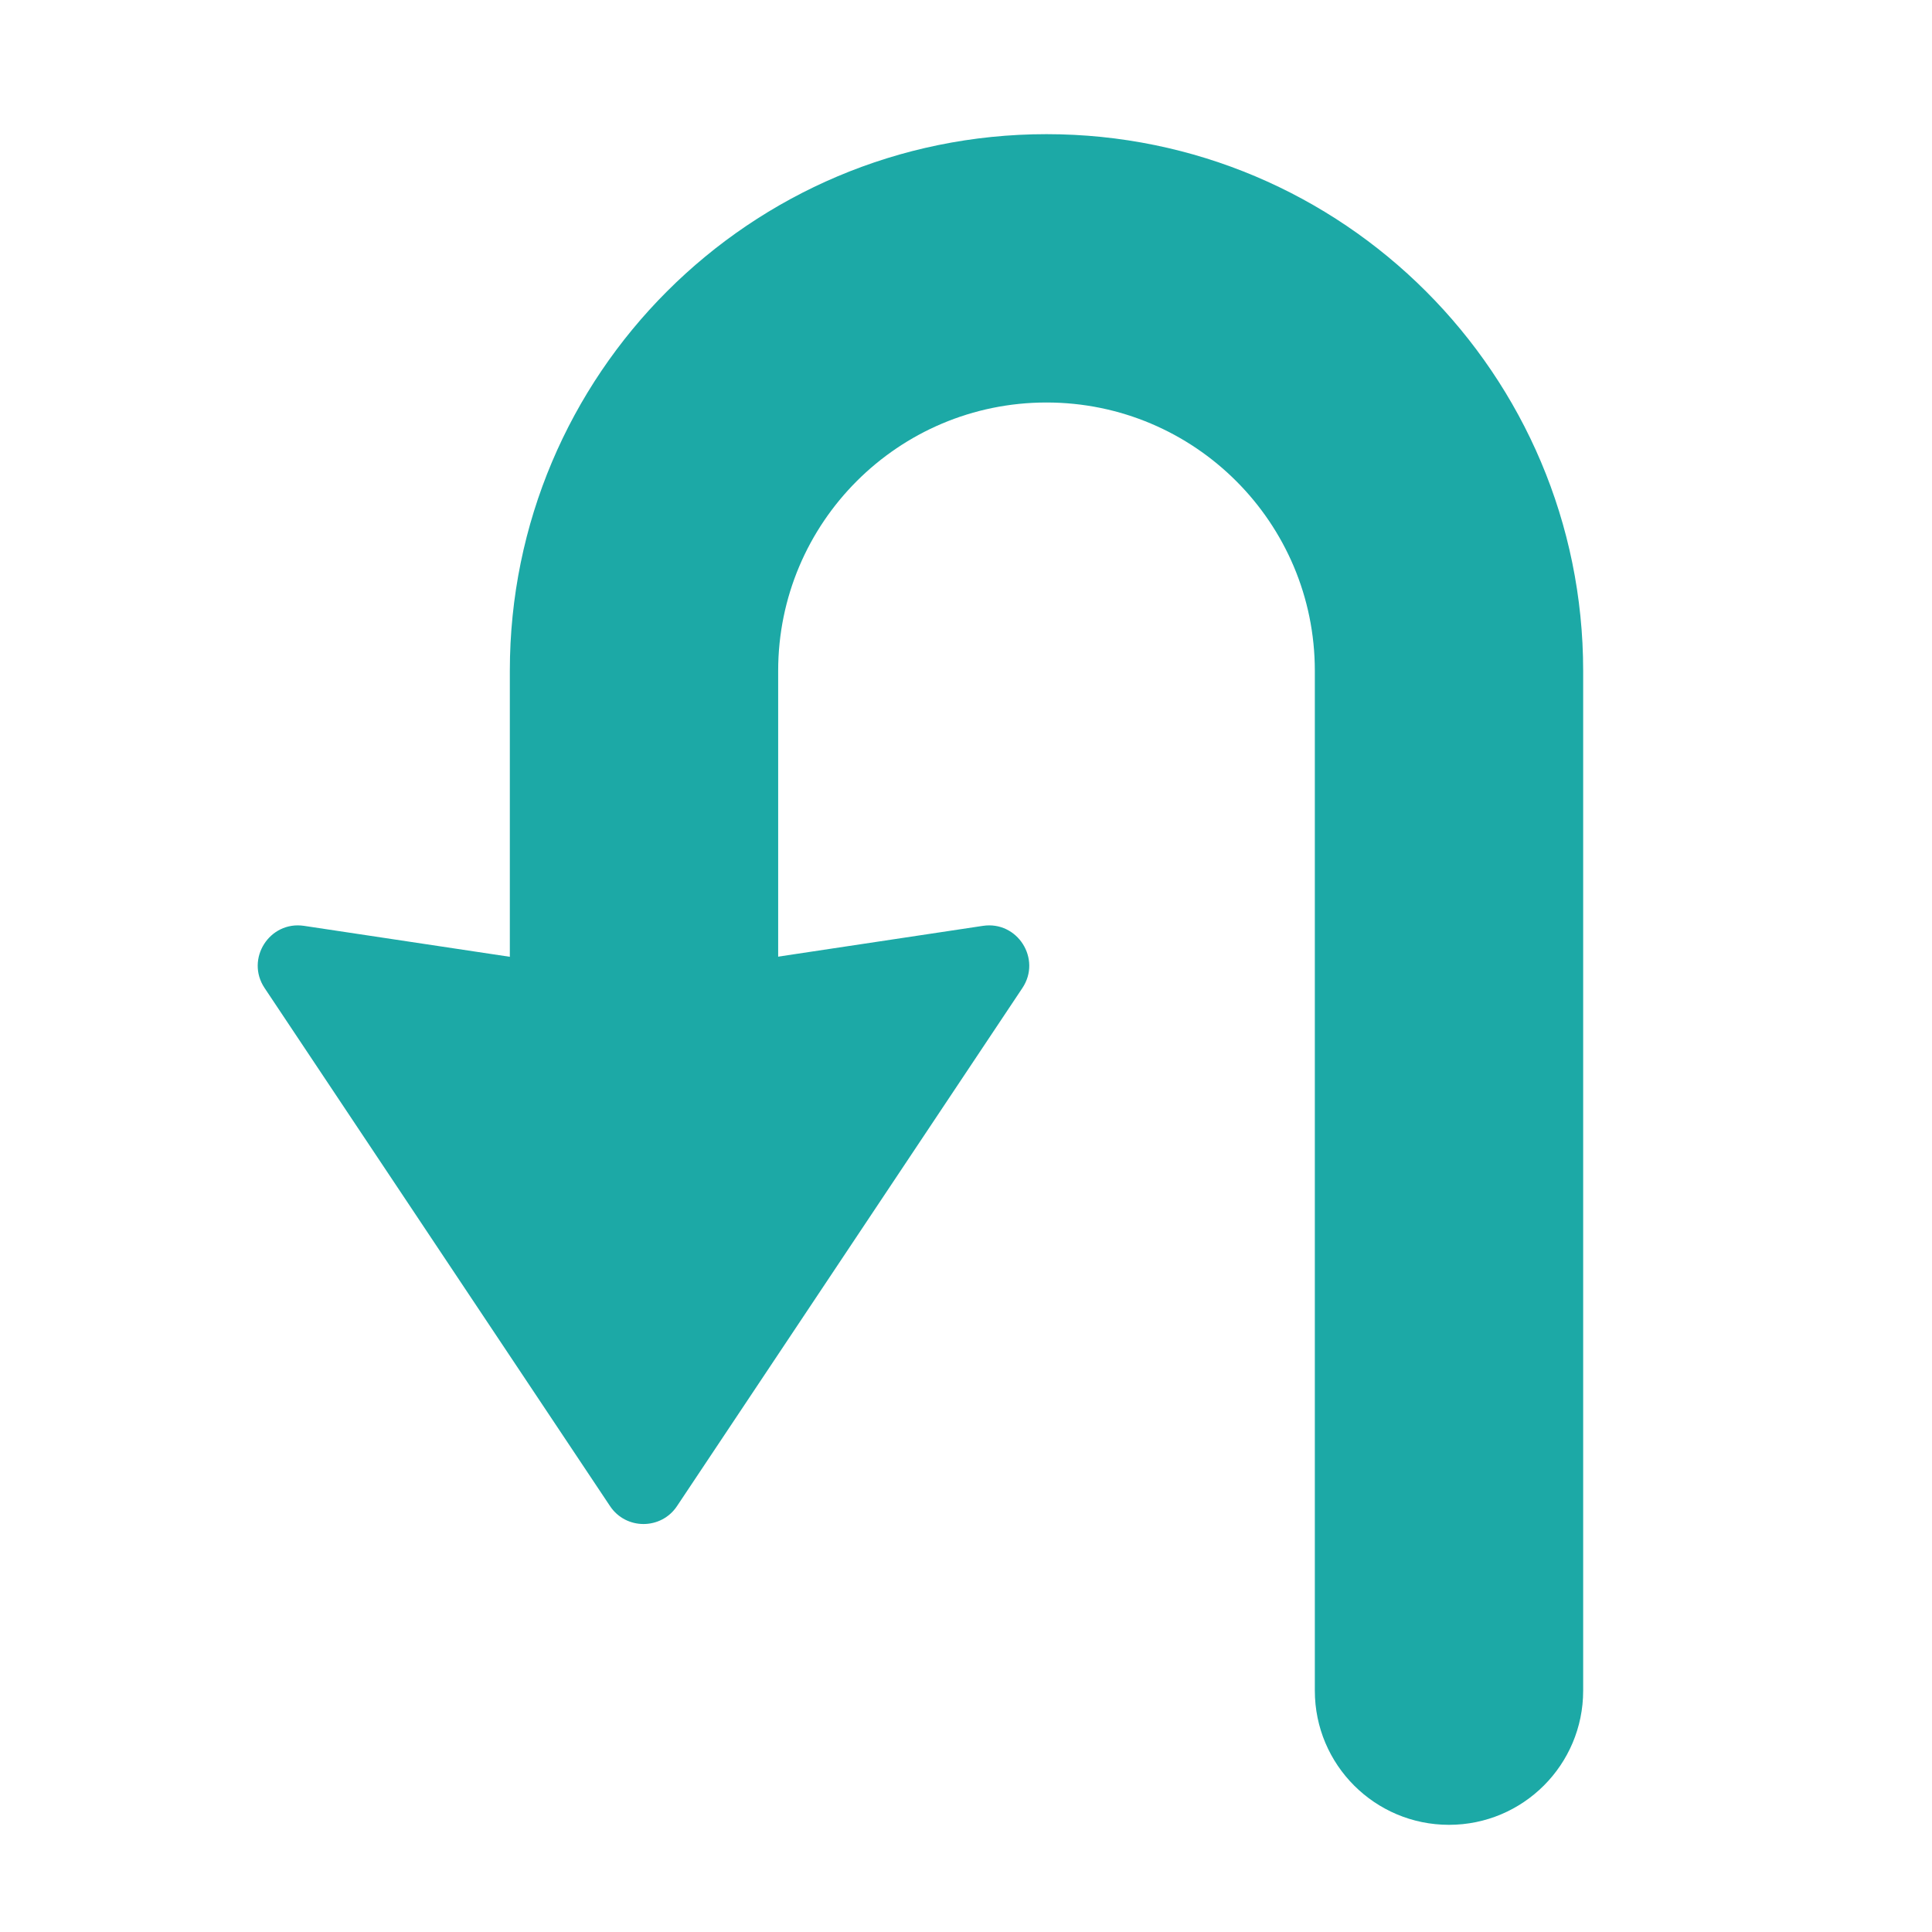
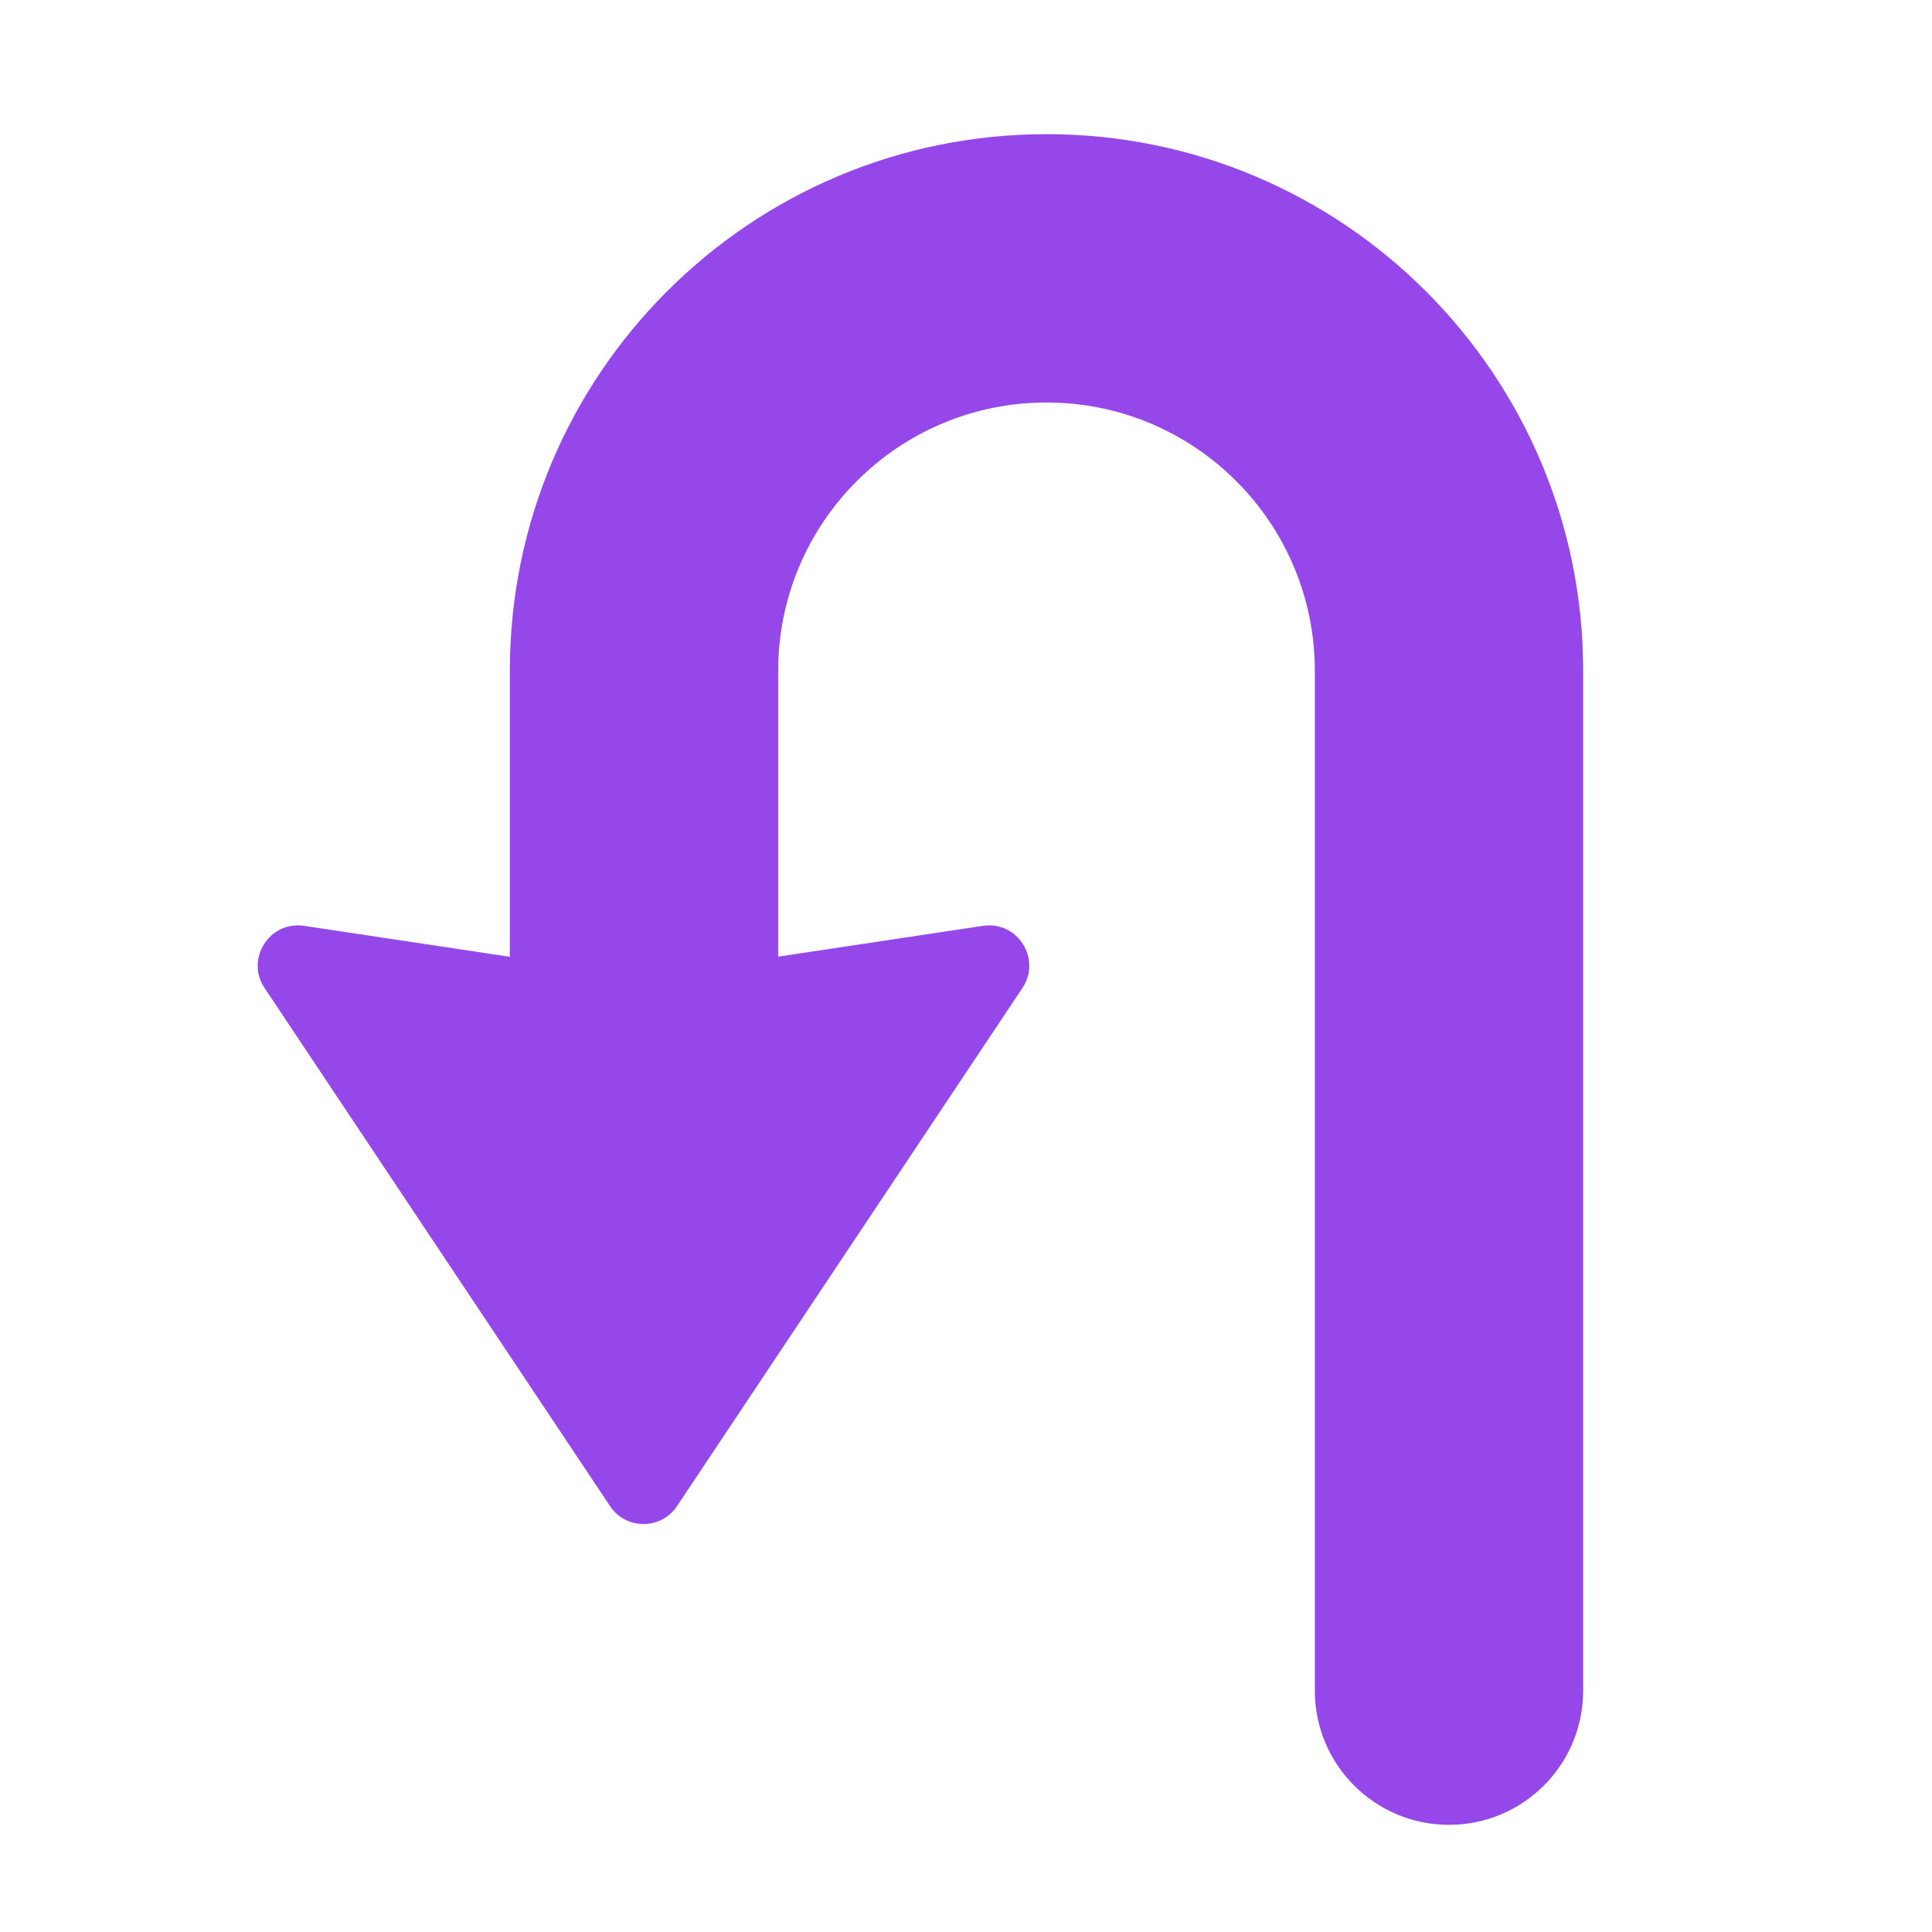
<svg xmlns="http://www.w3.org/2000/svg" width="36" height="36" viewBox="0 0 36 36" fill="none">
-   <path d="M19.5 7.5C22.261 7.5 24.5 9.739 24.5 12.5V31.503C24.5 32.884 25.619 34.003 27 34.003C28.381 34.003 29.5 32.884 29.5 31.503V12.5C29.5 6.977 25.023 2.5 19.5 2.5C13.977 2.5 9.5 6.977 9.5 12.5V21.5C9.5 22.881 10.619 24 12 24C13.381 24 14.5 22.881 14.5 21.5V12.5C14.5 9.739 16.739 7.5 19.5 7.5Z" fill="#1CA9A6" />
-   <path d="M11.367 28.064C11.663 28.509 12.318 28.509 12.615 28.064L19.051 18.41C19.412 17.868 18.959 17.155 18.315 17.252L11.991 18.203L5.666 17.252C5.022 17.155 4.569 17.868 4.93 18.41L11.367 28.064Z" fill="#1CA9A6" />
+   <path d="M19.5 7.5C22.261 7.5 24.5 9.739 24.5 12.5V31.503C24.5 32.884 25.619 34.003 27 34.003C28.381 34.003 29.5 32.884 29.5 31.503V12.5C29.5 6.977 25.023 2.5 19.5 2.5C13.977 2.5 9.5 6.977 9.5 12.5V21.5C9.5 22.881 10.619 24 12 24C13.381 24 14.5 22.881 14.5 21.5V12.5C14.5 9.739 16.739 7.5 19.5 7.5Z" fill="#9547E9" />
+   <path d="M11.367 28.064C11.663 28.509 12.318 28.509 12.615 28.064L19.051 18.41C19.412 17.868 18.959 17.155 18.315 17.252L11.991 18.203L5.666 17.252C5.022 17.155 4.569 17.868 4.93 18.41L11.367 28.064Z" fill="#9547E9" />
</svg>
